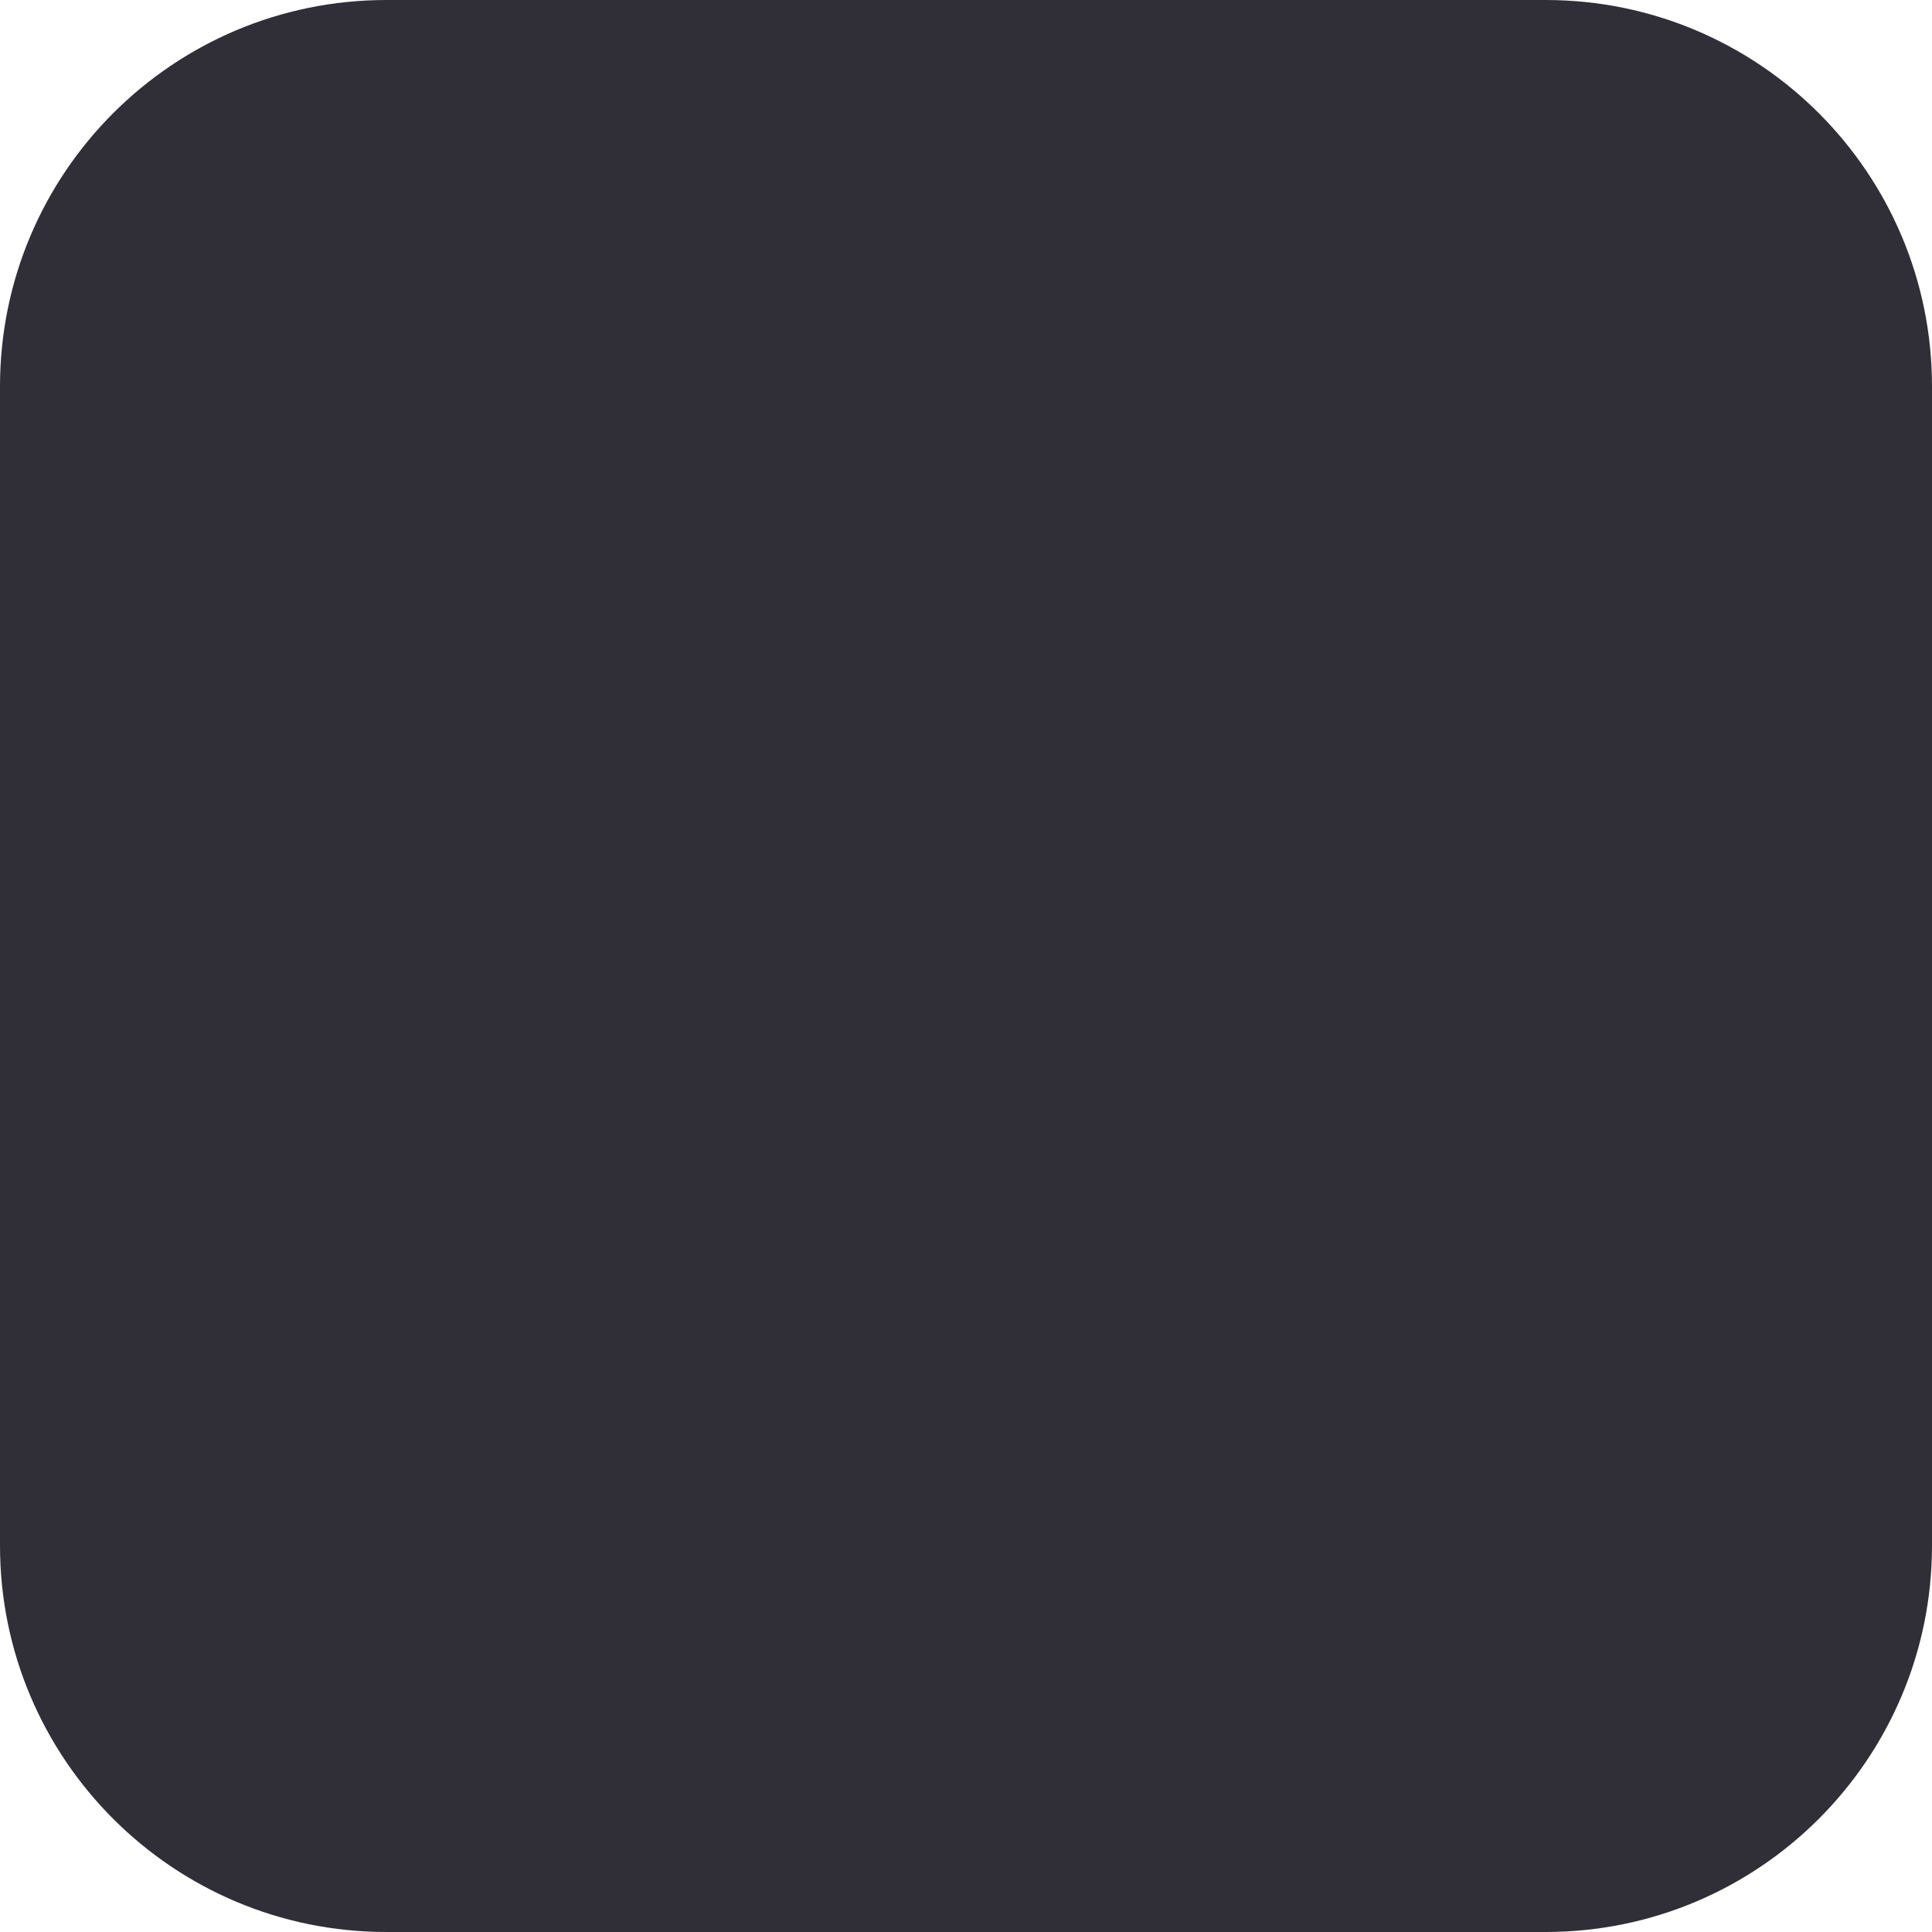
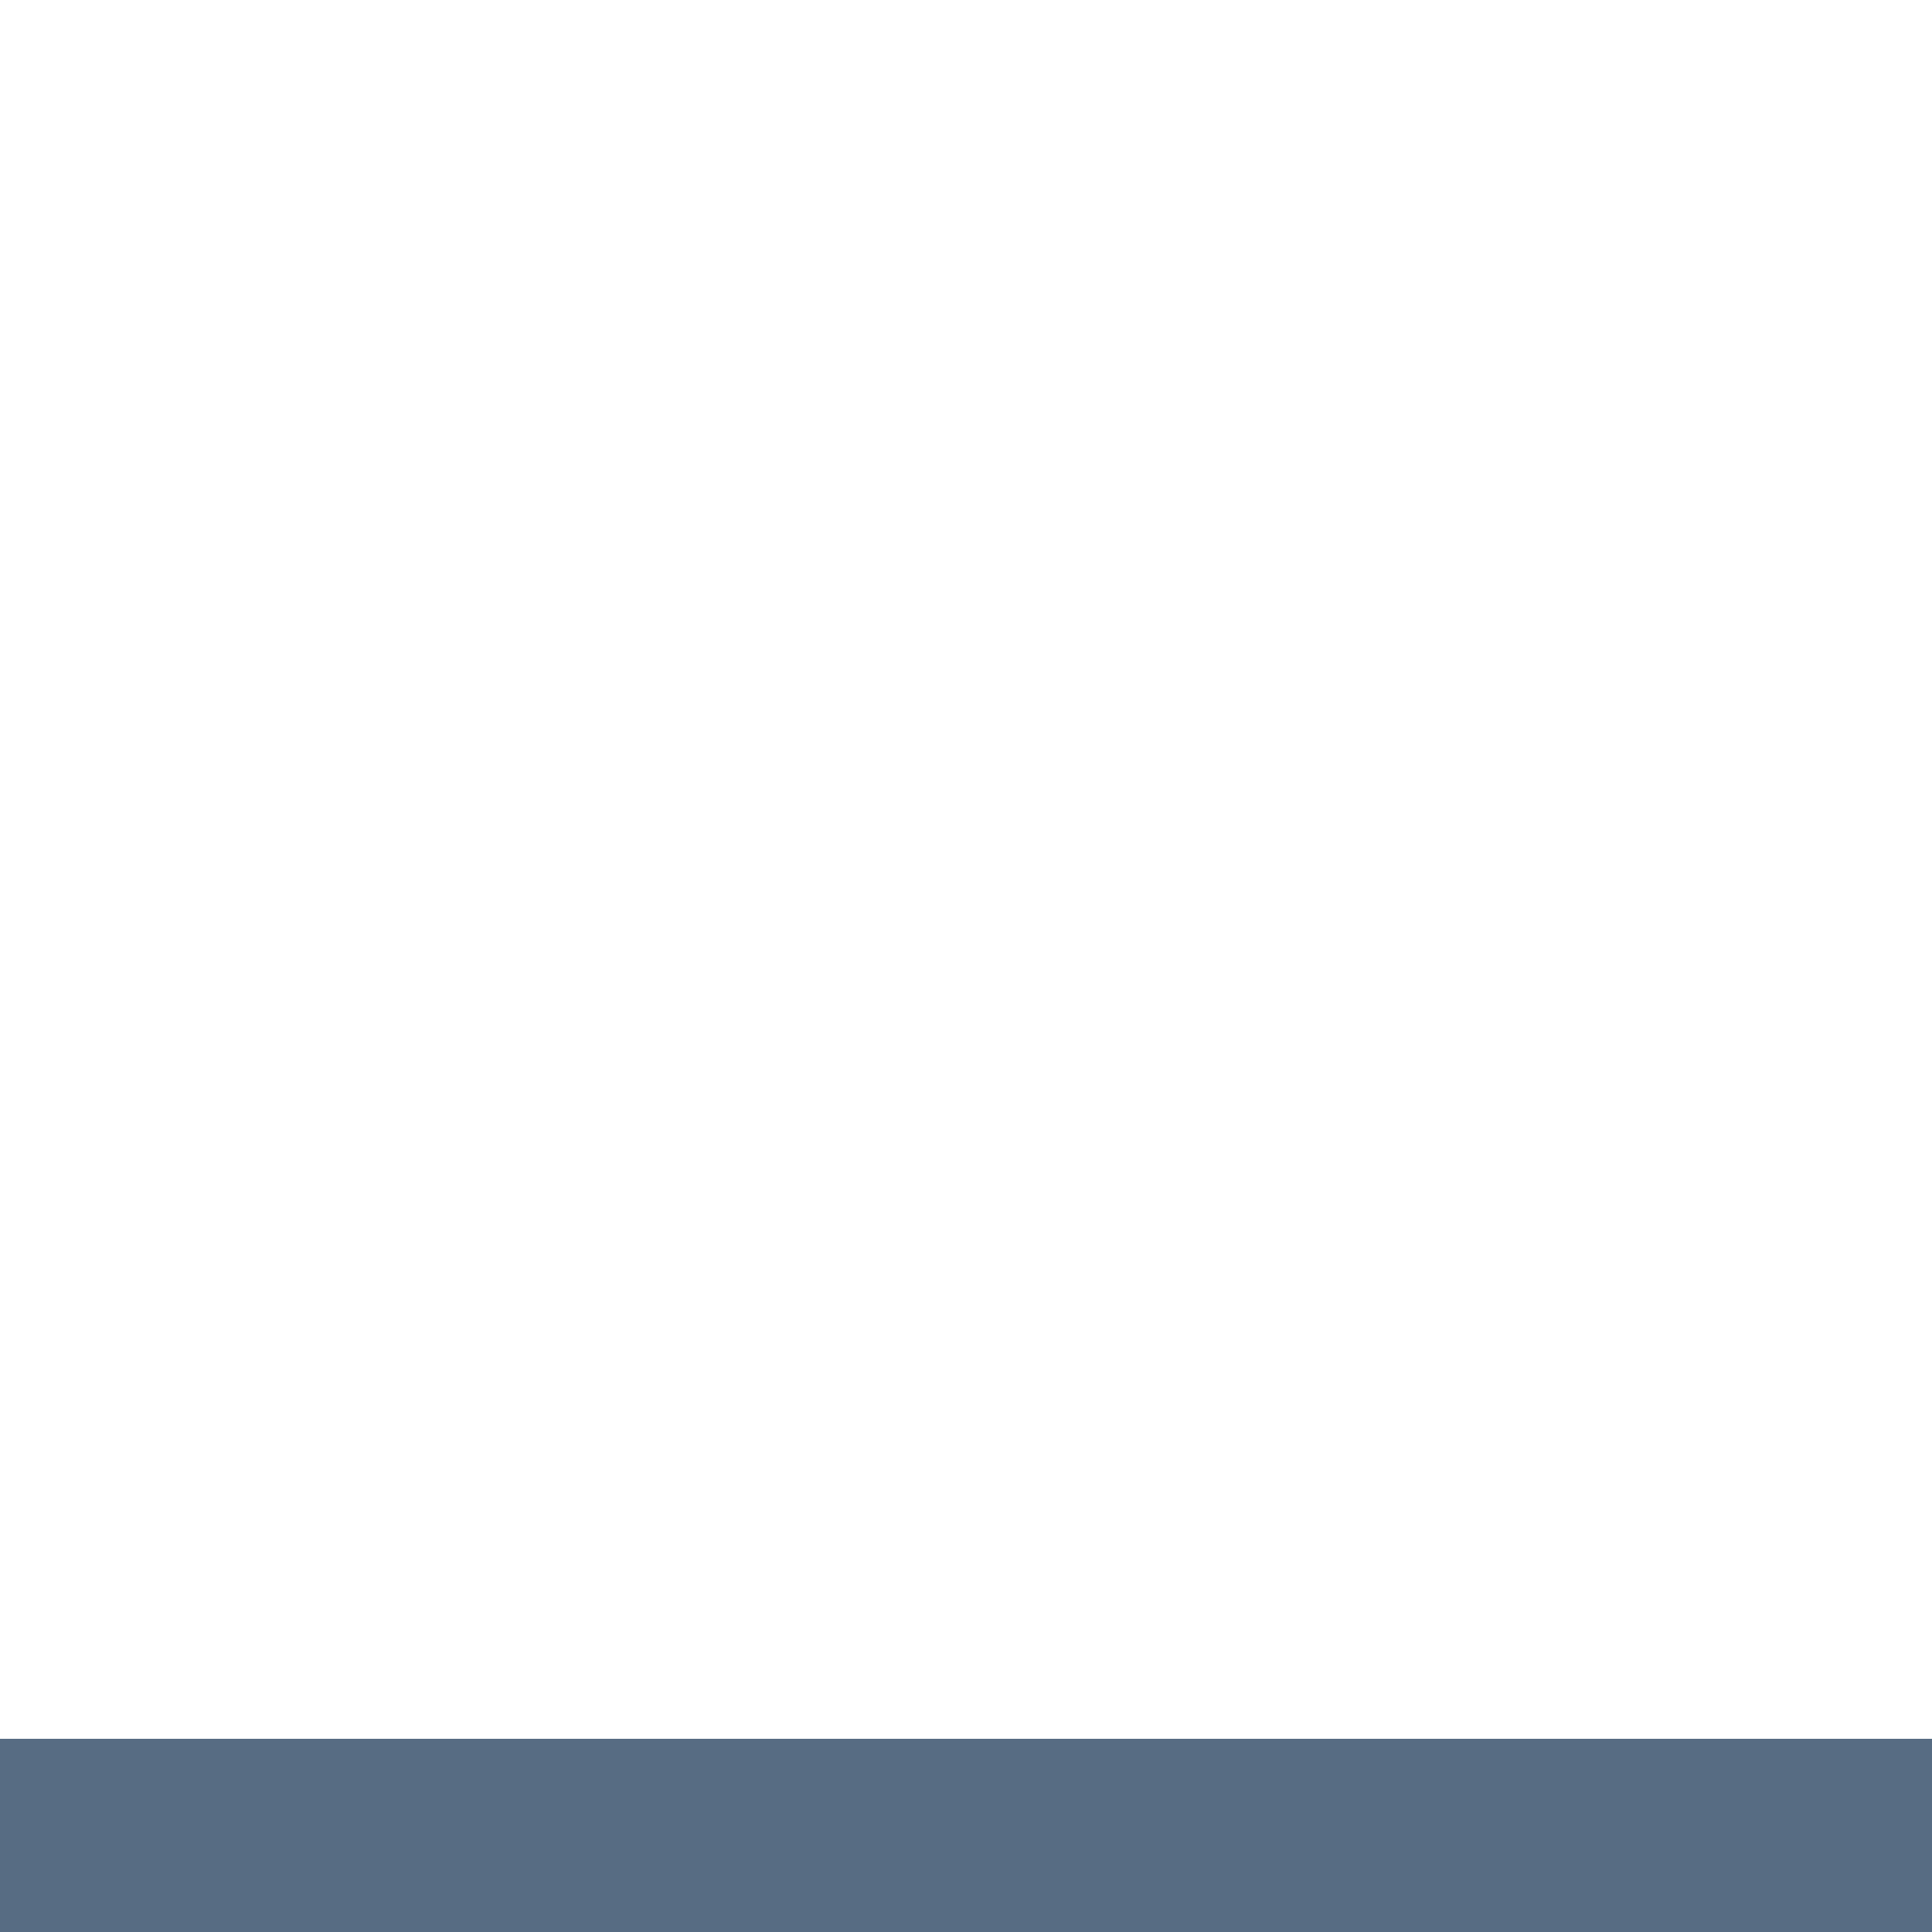
<svg xmlns="http://www.w3.org/2000/svg" width="10" height="10" viewBox="0 0 10 10" id="svg2" version="1.1">
  <defs id="defs4" />
  <g id="layer1" transform="translate(0,-1042.362)">
-     <rect style="opacity:1;fill:#302f38;fill-opacity:1;stroke:none;stroke-width:3;stroke-linecap:round;stroke-linejoin:round;stroke-miterlimit:4;stroke-dasharray:none;stroke-opacity:1" id="rect4145" width="10" height="10" x="0" y="1042.362" ry="2" />
+     <rect style="fill:#576c83;fill-opacity:1;stroke:none;stroke-width:0.845;stroke-miterlimit:4;stroke-dasharray:none;stroke-opacity:1" id="rect4484" width="10" height="1" x="0" y="1051.362" ry="0" />
  </g>
</svg>
